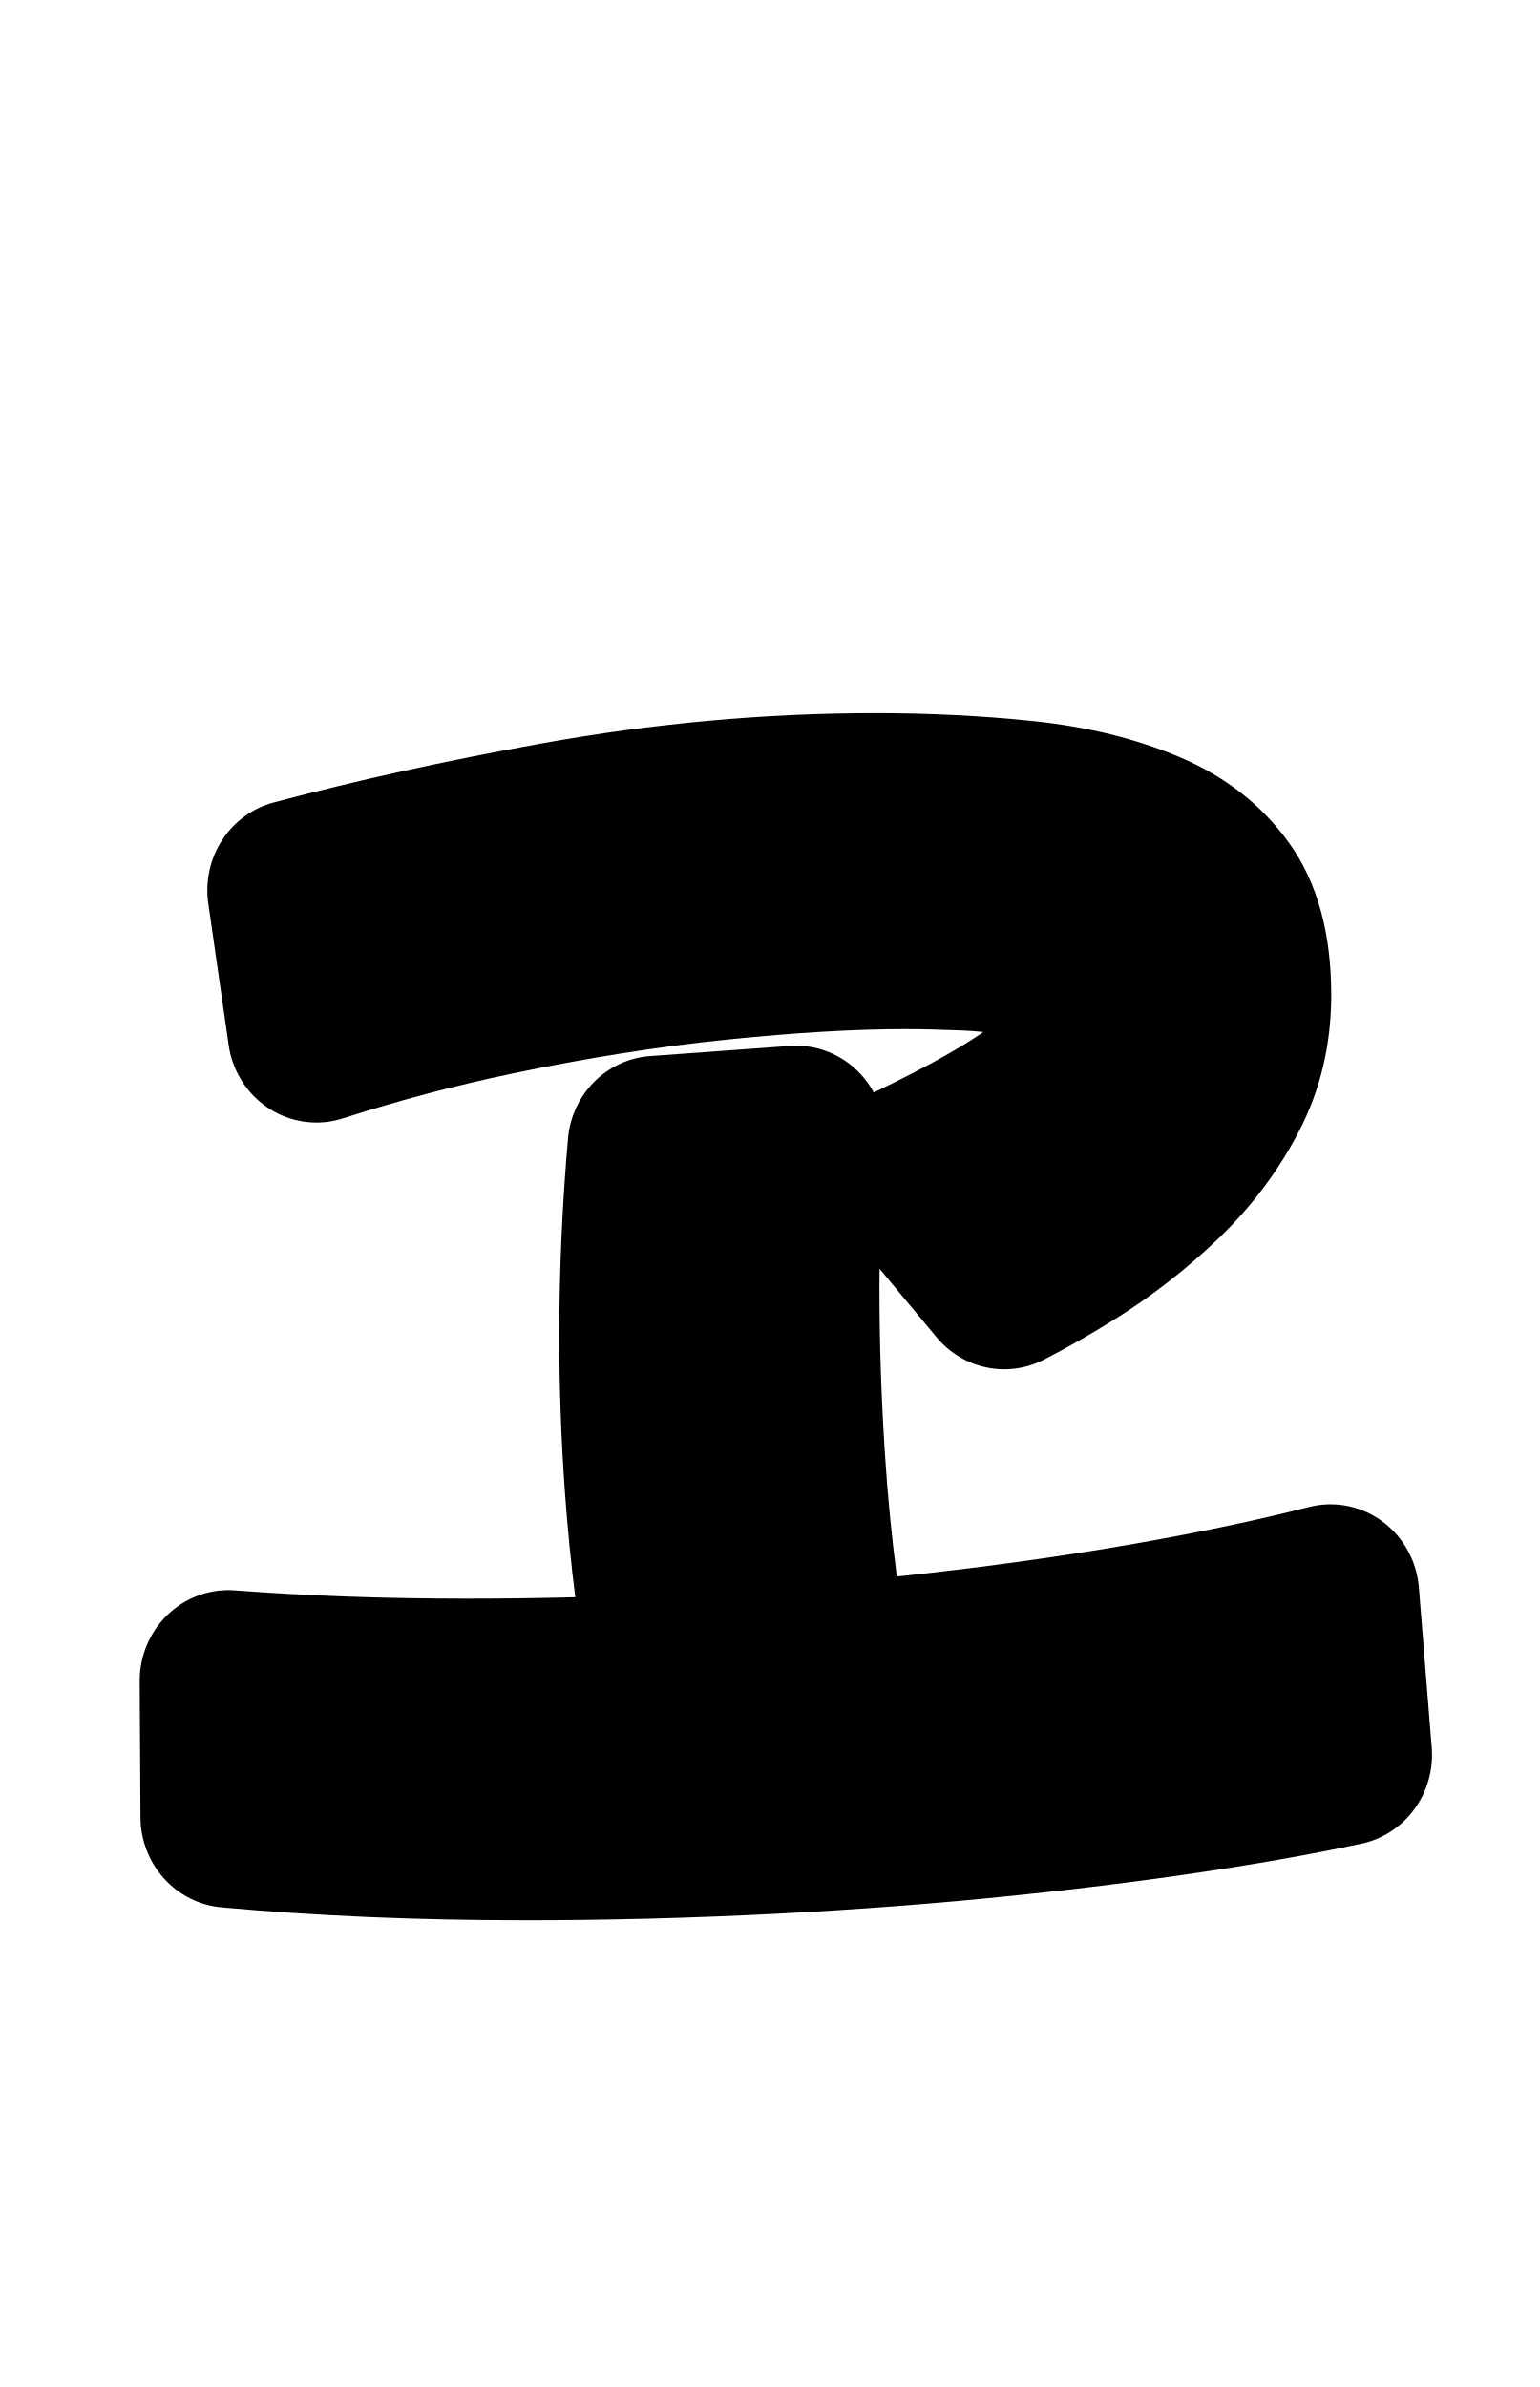
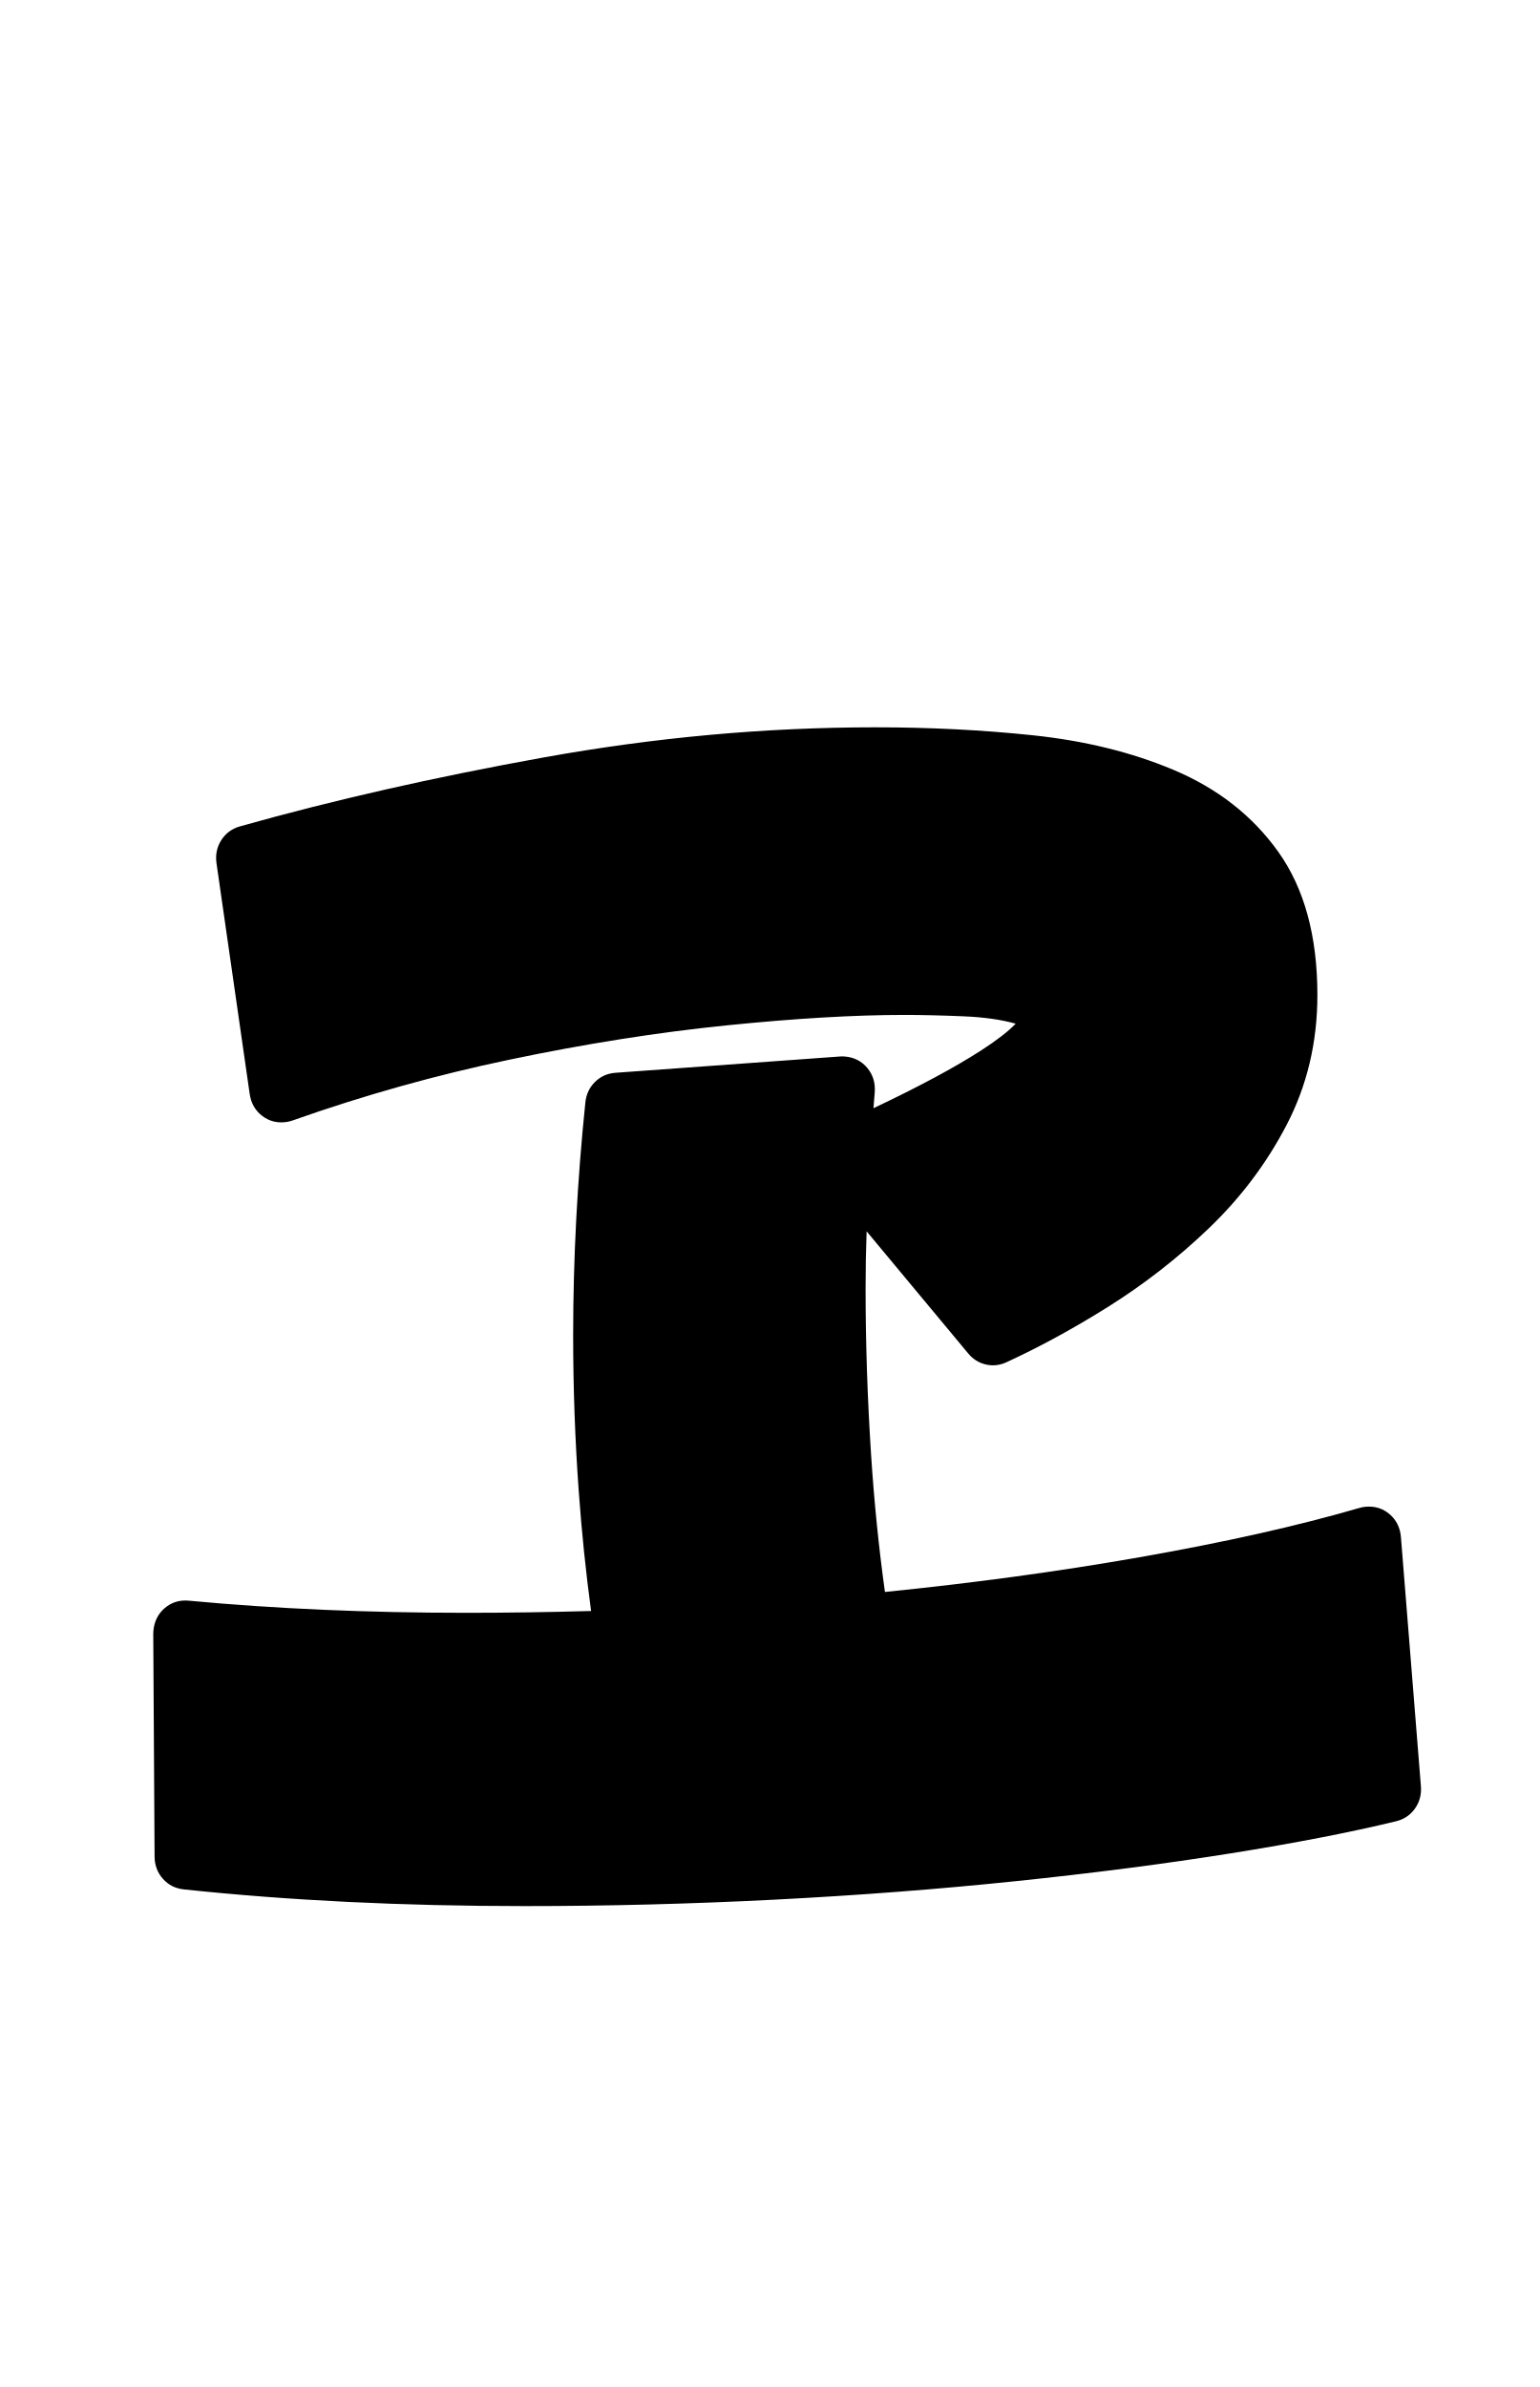
<svg xmlns="http://www.w3.org/2000/svg" viewBox="0 0 1000 1550">
  <g transform="translate(0 1200) scale(1 -1)">
-     <path d="M571.178 376.132 608.235 331.588Q614.504 324.051 622.84 319.023Q631.175 313.995 640.66 312.027Q650.145 310.06 659.738 311.369Q669.331 312.679 677.978 317.121Q700.845 328.868 724.266 343.553Q760.36 366.182 791.166 395.705Q823.223 426.426 843.323 464.952Q864.5 505.54 864.5 553.84Q864.5 614.376 837.244 652.473Q810.707 689.563 765.43 708.621Q723.558 726.246 671.511 731.715Q621.984 736.92 568.4 736.92Q460.736 736.92 351.308 717.18Q258.562 700.449 177.712 678.915Q167.411 676.171 158.75 669.846Q150.089 663.52 144.212 654.448Q138.334 645.376 136.017 634.756Q133.7 624.136 135.248 613.371L148.481 521.392Q150.148 509.805 156.026 499.751Q161.904 489.698 171.098 482.71Q180.292 475.721 191.402 472.861Q202.513 470.001 213.848 471.705Q218.386 472.387 222.761 473.795Q276.918 491.22 332.618 502.881Q405.954 518.236 472.519 524.995Q539.137 531.76 587.3 531.76Q603.849 531.76 625.349 530.863Q632.366 530.57 638.595 529.871Q635.661 527.837 632.282 525.655Q609.295 510.815 570.168 491.947Q568.782 491.279 567.444 490.545Q564.682 495.663 560.908 500.206Q553.493 509.134 543.299 514.481Q533.106 519.829 521.687 520.782Q517.305 521.147 512.921 520.829L422.148 514.24Q411.909 513.497 402.551 509.184Q393.193 504.871 385.869 497.518Q378.545 490.166 374.157 480.679Q369.768 471.193 368.856 460.741Q363.2 395.948 363.2 333.04Q363.2 281.419 366.874 230.721Q369.38 196.134 373.596 162.832Q337.573 161.92 302.9 161.92Q223.585 161.92 152.555 167.294Q141.129 168.159 130.249 164.488Q119.369 160.817 110.692 153.169Q102.014 145.521 96.86 135.061Q91.706 124.601 90.861 112.921Q90.691 110.572 90.705 108.216L91.232 19.765Q91.298 8.779 95.234 -1.443Q99.171 -11.666 106.449 -19.75Q113.727 -27.833 123.367 -32.69Q133.008 -37.547 143.712 -38.523Q235.782 -46.92 340.7 -46.92Q421.475 -46.92 503.148 -42.746Q584.843 -38.57 660.684 -30.678Q736.551 -22.784 800.712 -12.55Q847.299 -5.12 884.195 2.821Q894.489 5.037 903.352 10.828Q912.215 16.62 918.503 25.24Q924.791 33.86 927.693 44.196Q930.595 54.531 929.736 65.248L921.408 169.102Q920.472 180.775 915.237 191.193Q910.003 201.611 901.266 209.188Q892.53 216.766 881.622 220.349Q870.714 223.932 859.295 222.975Q854.597 222.581 850.024 221.412Q800.718 208.805 738.426 197.861Q664.463 184.866 582.401 176.299Q577.284 215.346 574.641 256.201Q571.1 310.952 571.1 363.4Q571.1 369.805 571.178 376.132Z" />
+     <path d="M567.222 480.378 568.039 490.612Q568.775 499.826 563.222 506.511Q557.67 513.196 548.656 513.948Q547.046 514.083 545.435 513.966L399.678 503.386Q391.822 502.816 386.382 497.442Q380.943 492.068 380.118 484.061Q372.2 407.221 372.2 333.04Q372.2 281.76 375.849 231.401Q378.719 191.8 383.845 153.905Q342.498 152.72 302.9 152.72Q206.718 152.72 122.629 160.593Q113.623 161.436 107.029 155.827Q100.435 150.217 99.61 141.01Q99.515 139.959 99.522 138.904L100.383 -5.484Q100.434 -13.978 105.773 -19.994Q111.112 -26.009 119.378 -26.884Q221.72 -37.72 340.7 -37.72Q421.25 -37.72 502.699 -33.557Q584.162 -29.393 659.773 -21.525Q735.401 -13.656 799.325 -3.46Q861.603 6.473 906.486 17.327Q914.31 19.219 918.842 25.595Q923.374 31.97 922.717 40.161L909.757 201.793Q909.018 211.007 902.476 216.681Q895.935 222.354 886.921 221.599Q884.847 221.425 882.846 220.842Q822.824 203.354 739.951 188.794Q661.798 175.063 574.671 166.258Q568.622 209.806 565.661 255.594Q562.1 310.648 562.1 363.4Q562.1 382.268 562.769 400.442L628.745 321.135Q633.413 315.524 640.208 313.96Q647.003 312.396 653.573 315.421Q685.97 330.335 719.561 351.395Q754.874 373.535 785.011 402.417Q815.982 432.097 835.382 469.281Q855.5 507.84 855.5 553.84Q855.5 611.37 829.979 647.042Q804.938 682.042 762.003 700.114Q721.339 717.231 670.591 722.564Q621.523 727.72 568.4 727.72Q461.524 727.72 352.872 708.12Q246.53 688.937 155.927 663.424Q148.002 661.192 143.703 654.456Q139.404 647.719 140.6 639.405L162.133 489.728Q163.448 480.581 170.333 475.349Q177.217 470.116 186.165 471.461Q188.133 471.757 190.01 472.421Q259.149 496.89 330.812 511.894Q404.603 527.344 471.629 534.15Q538.692 540.96 587.3 540.96Q604.033 540.96 625.716 540.055Q645.463 539.231 659.563 535.281Q659.512 535.228 659.458 535.171Q652.391 527.757 637.088 517.877Q611.54 501.383 567.222 480.378Z" />
  </g>
</svg>
